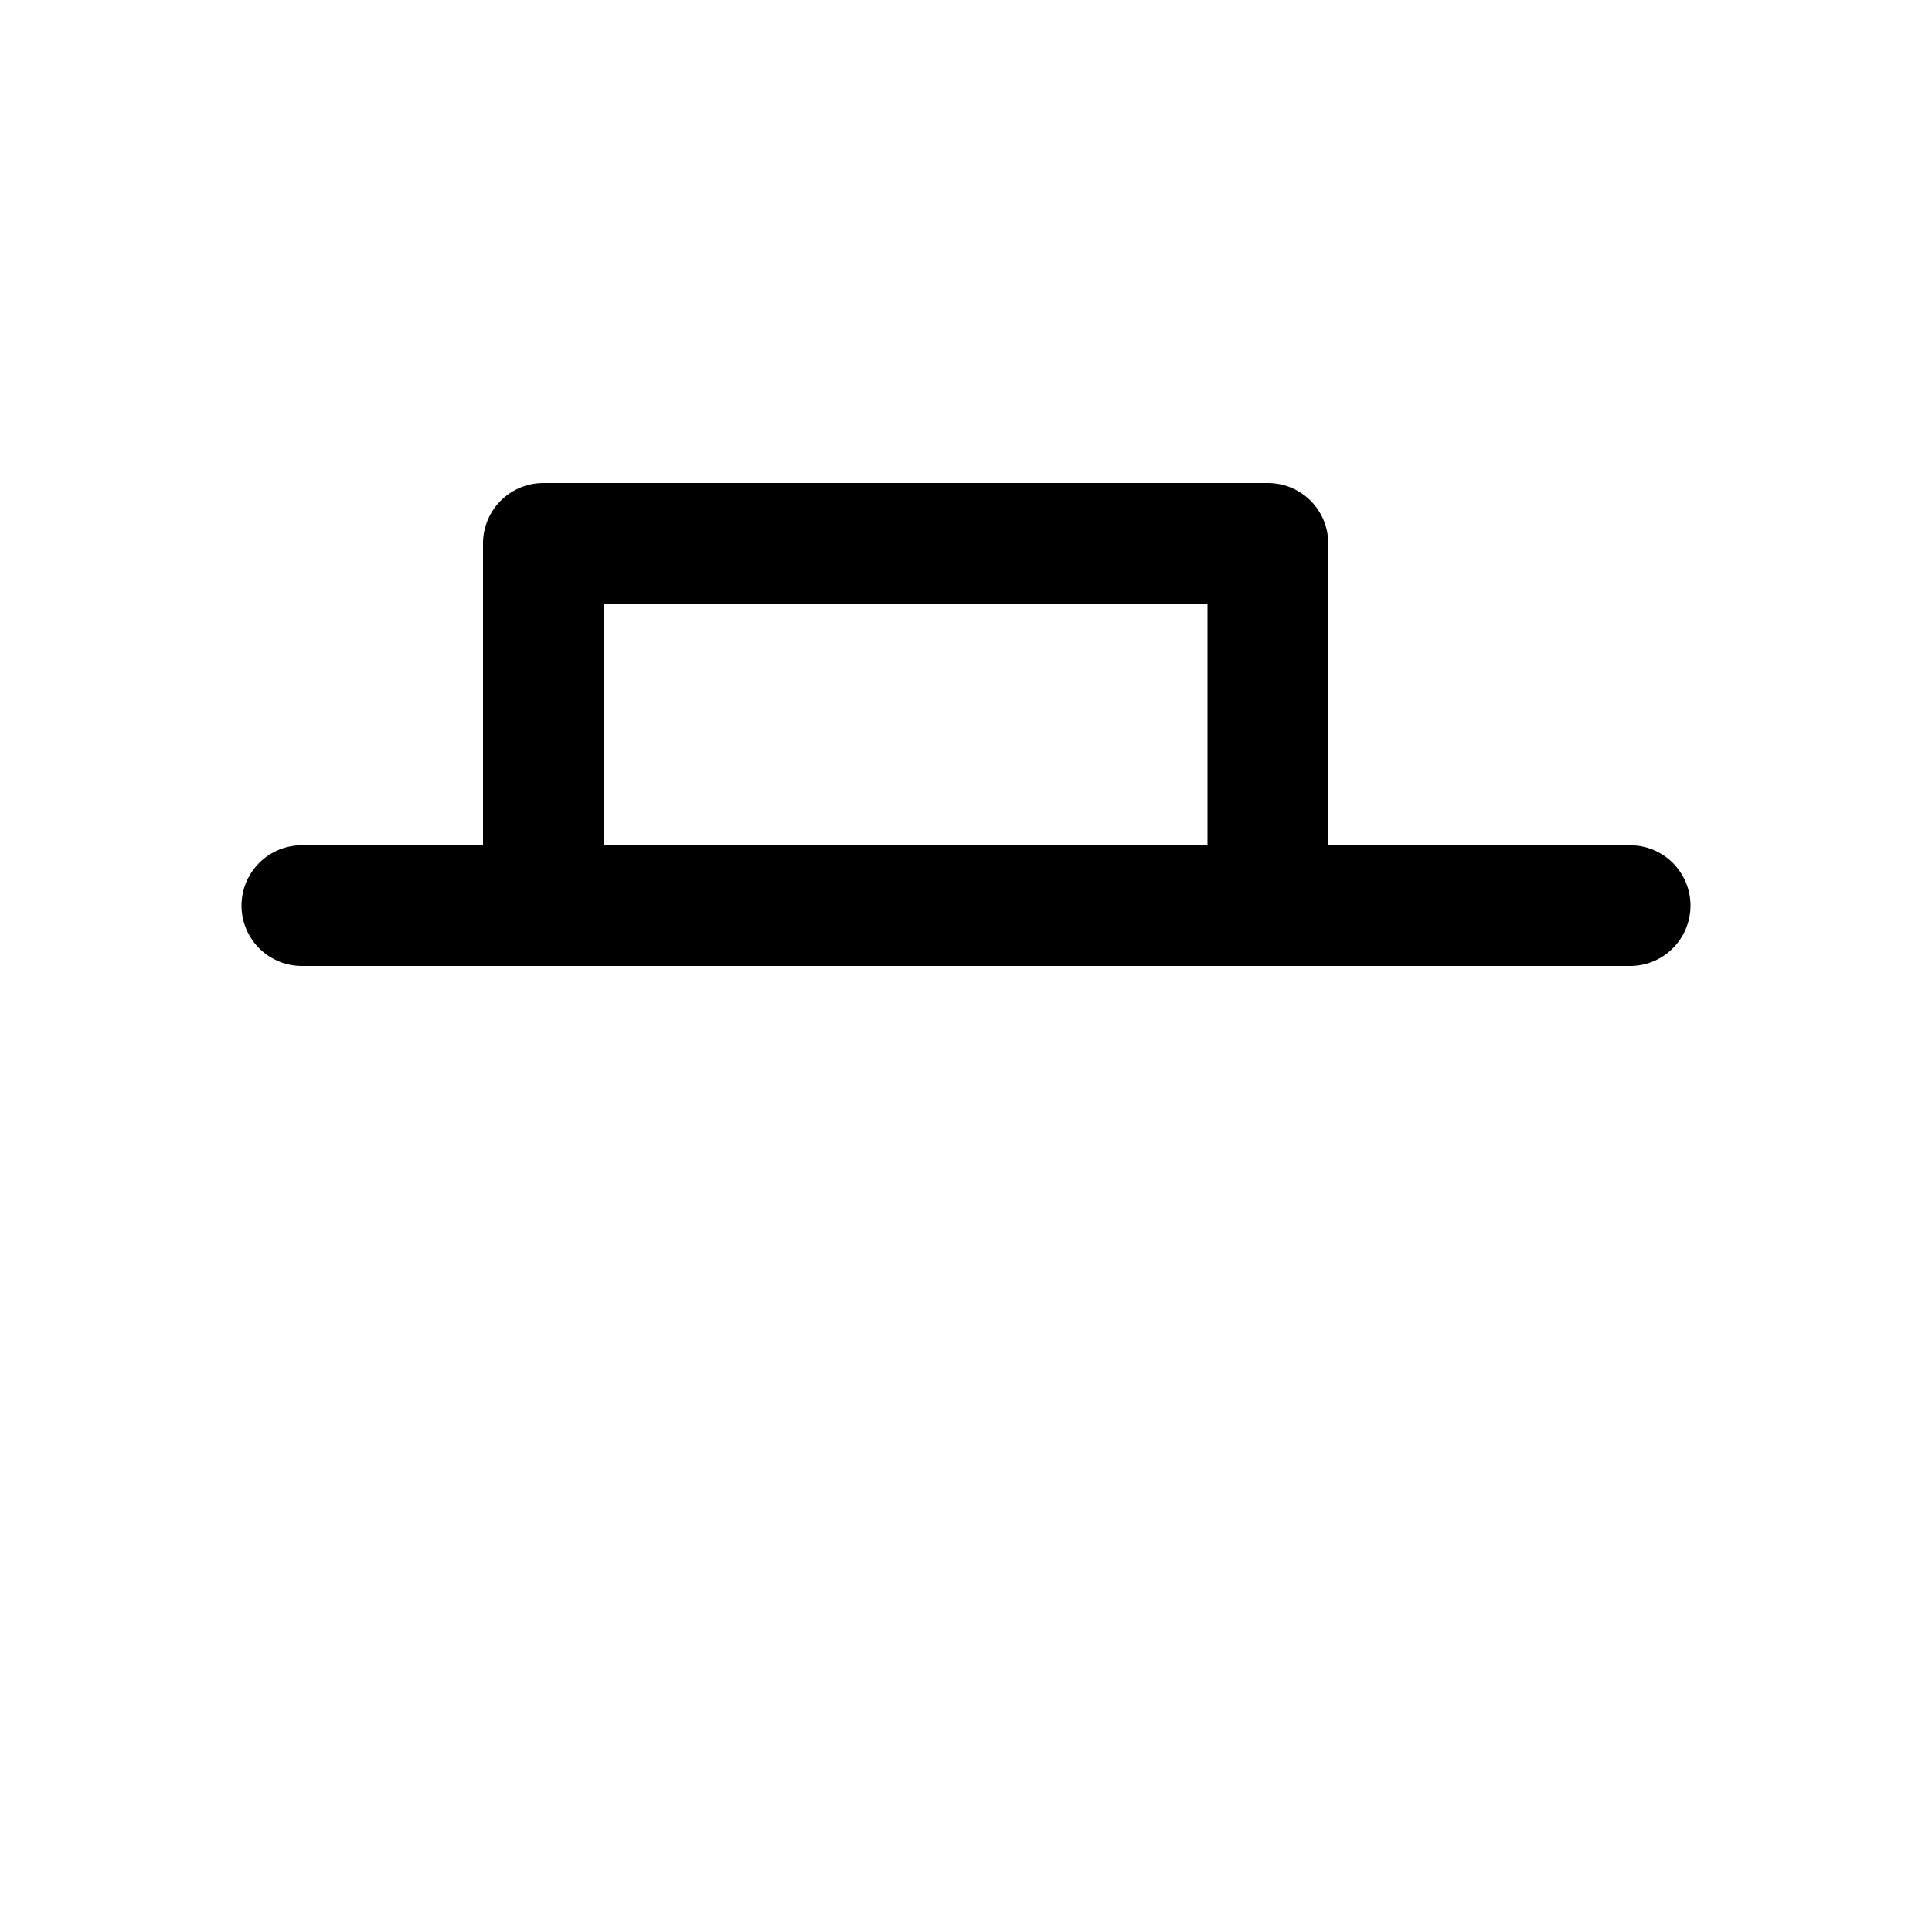
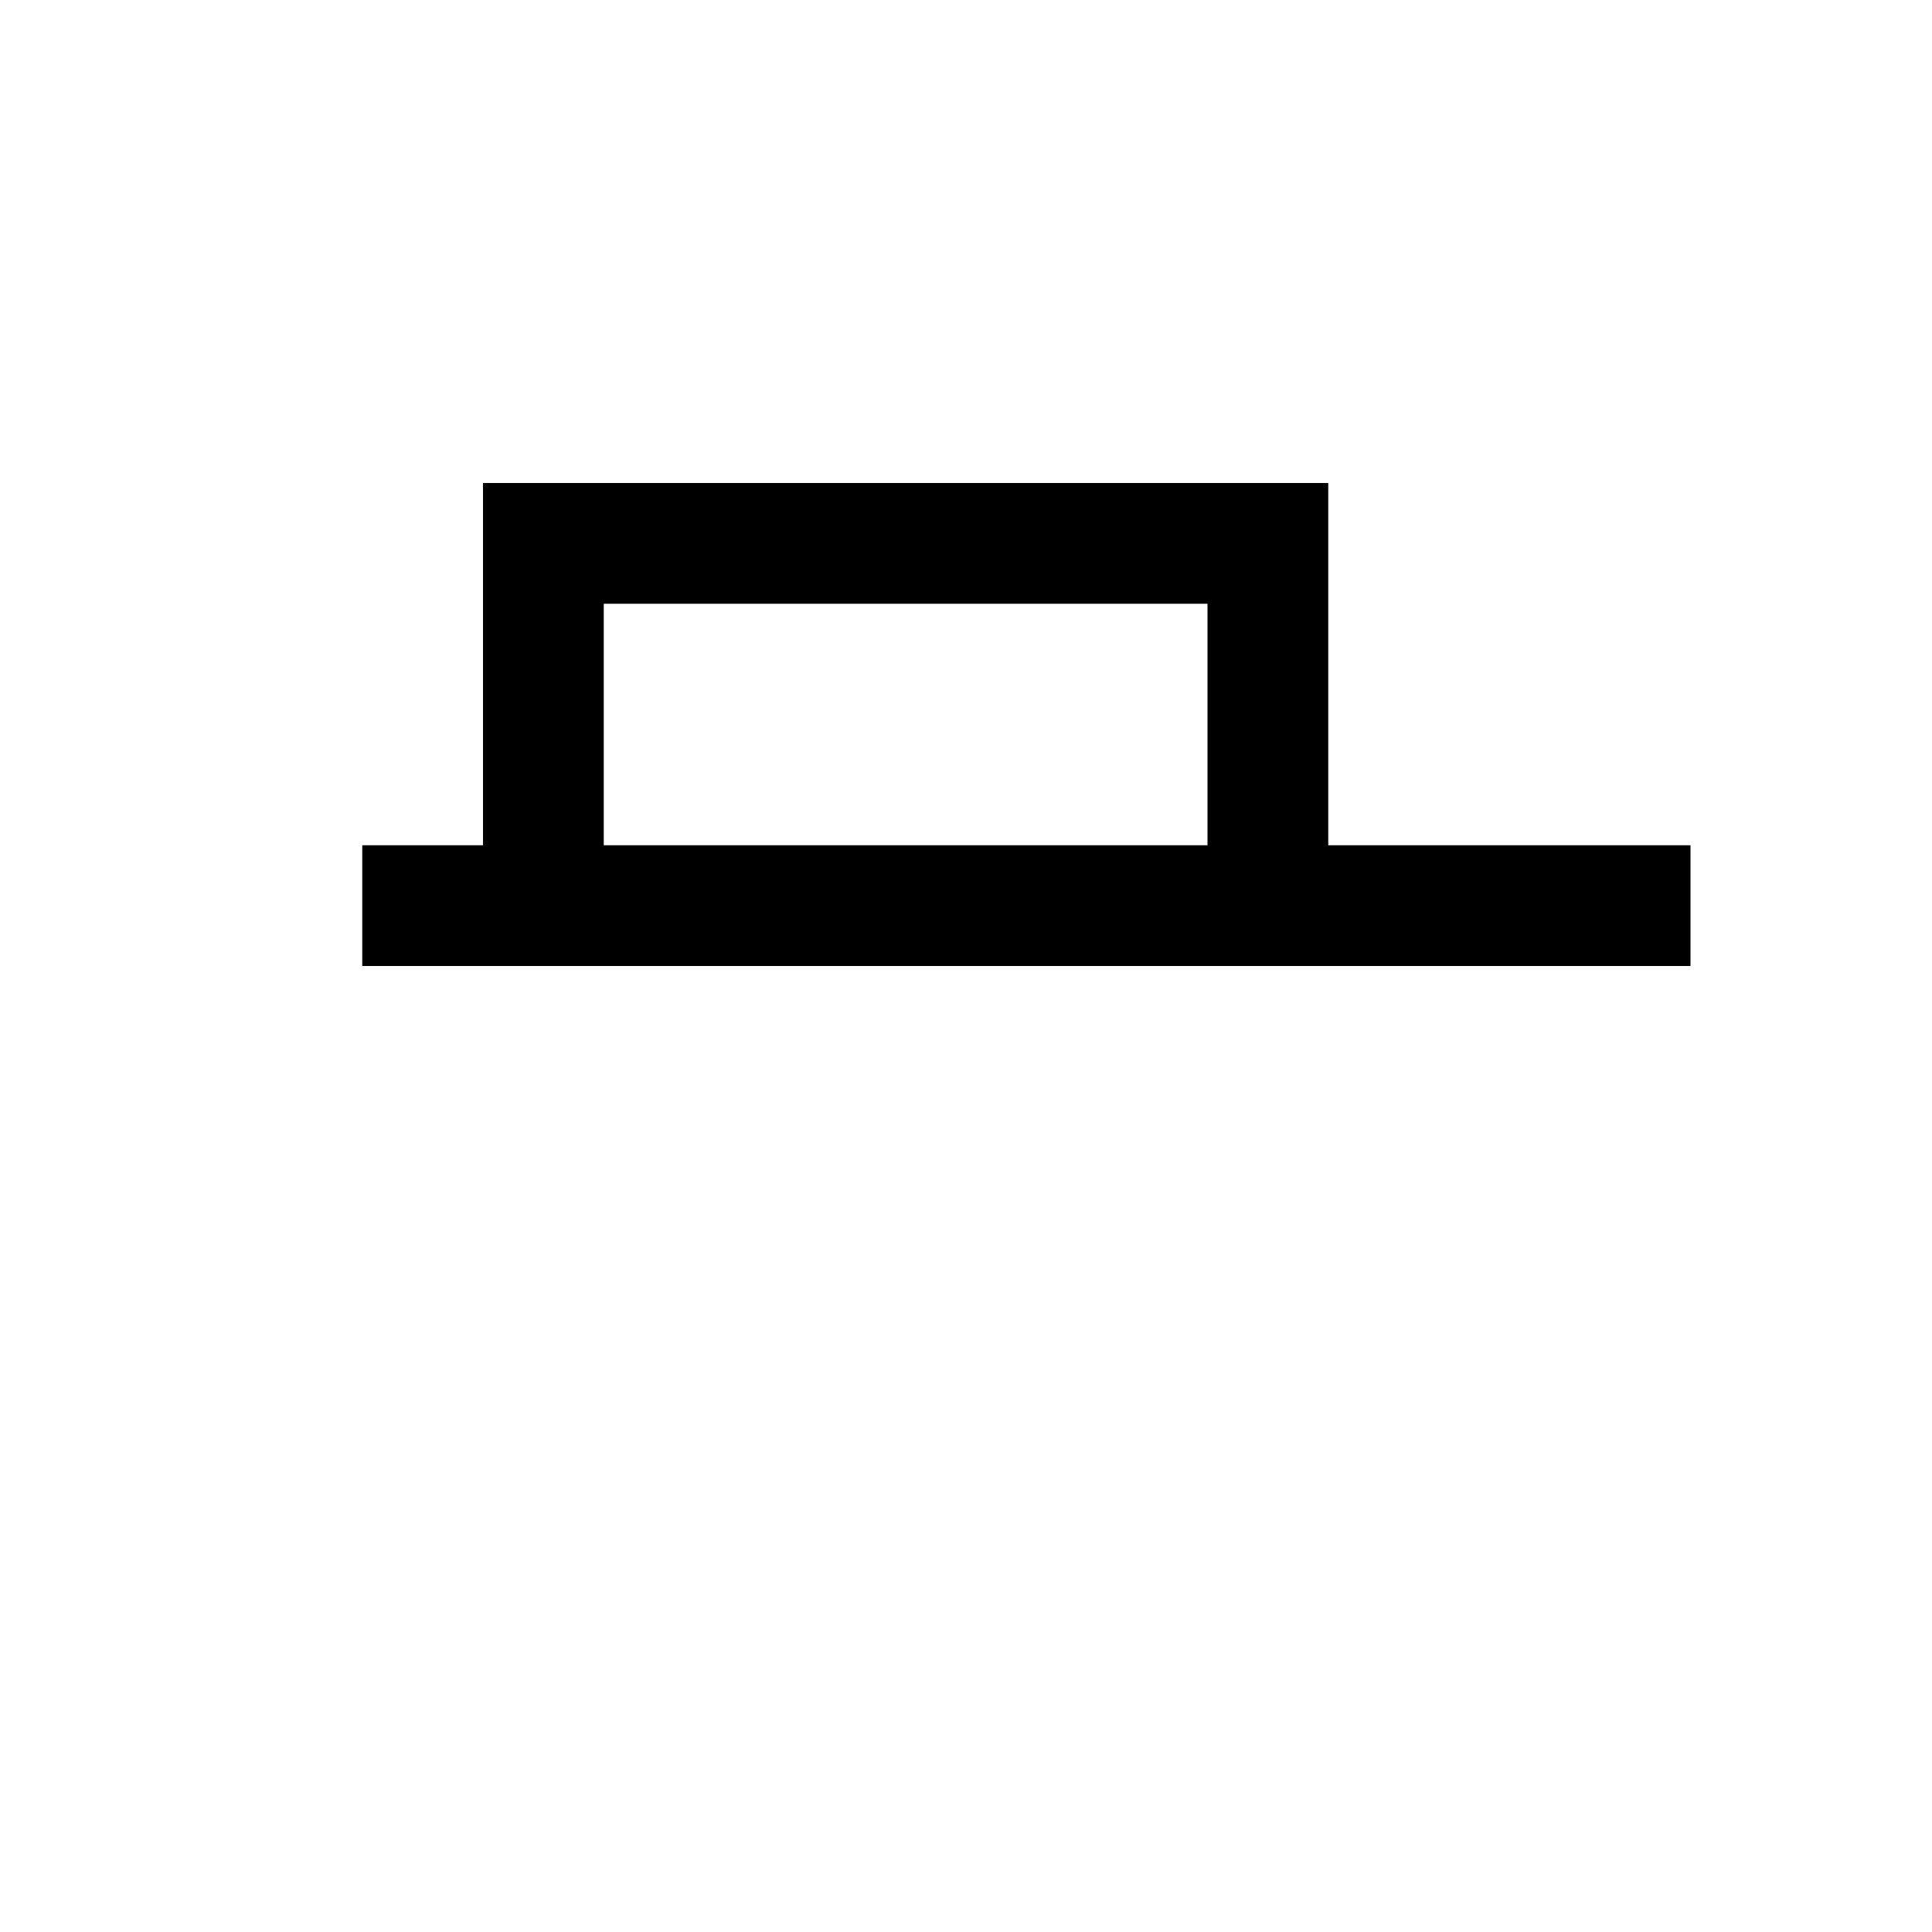
- <svg xmlns="http://www.w3.org/2000/svg" viewBox="0 0 16 16" fill="none" stroke="currentColor" stroke-width="1" stroke-linecap="round" stroke-linejoin="round">
-   <path d="M4.5 7.5V4.5H10.5V7.5M2.5 7.5H13.5" />
+ <svg xmlns="http://www.w3.org/2000/svg" viewBox="0 0 16 16" fill="none" stroke="currentColor" stroke-width="1" stroke-linecap="butt" stroke-linejoin="miter">
+   <path d="M4.5 7.5L4.5 4.5L10.5 4.5L10.5 7.5M3 7.5H14" />
</svg>
